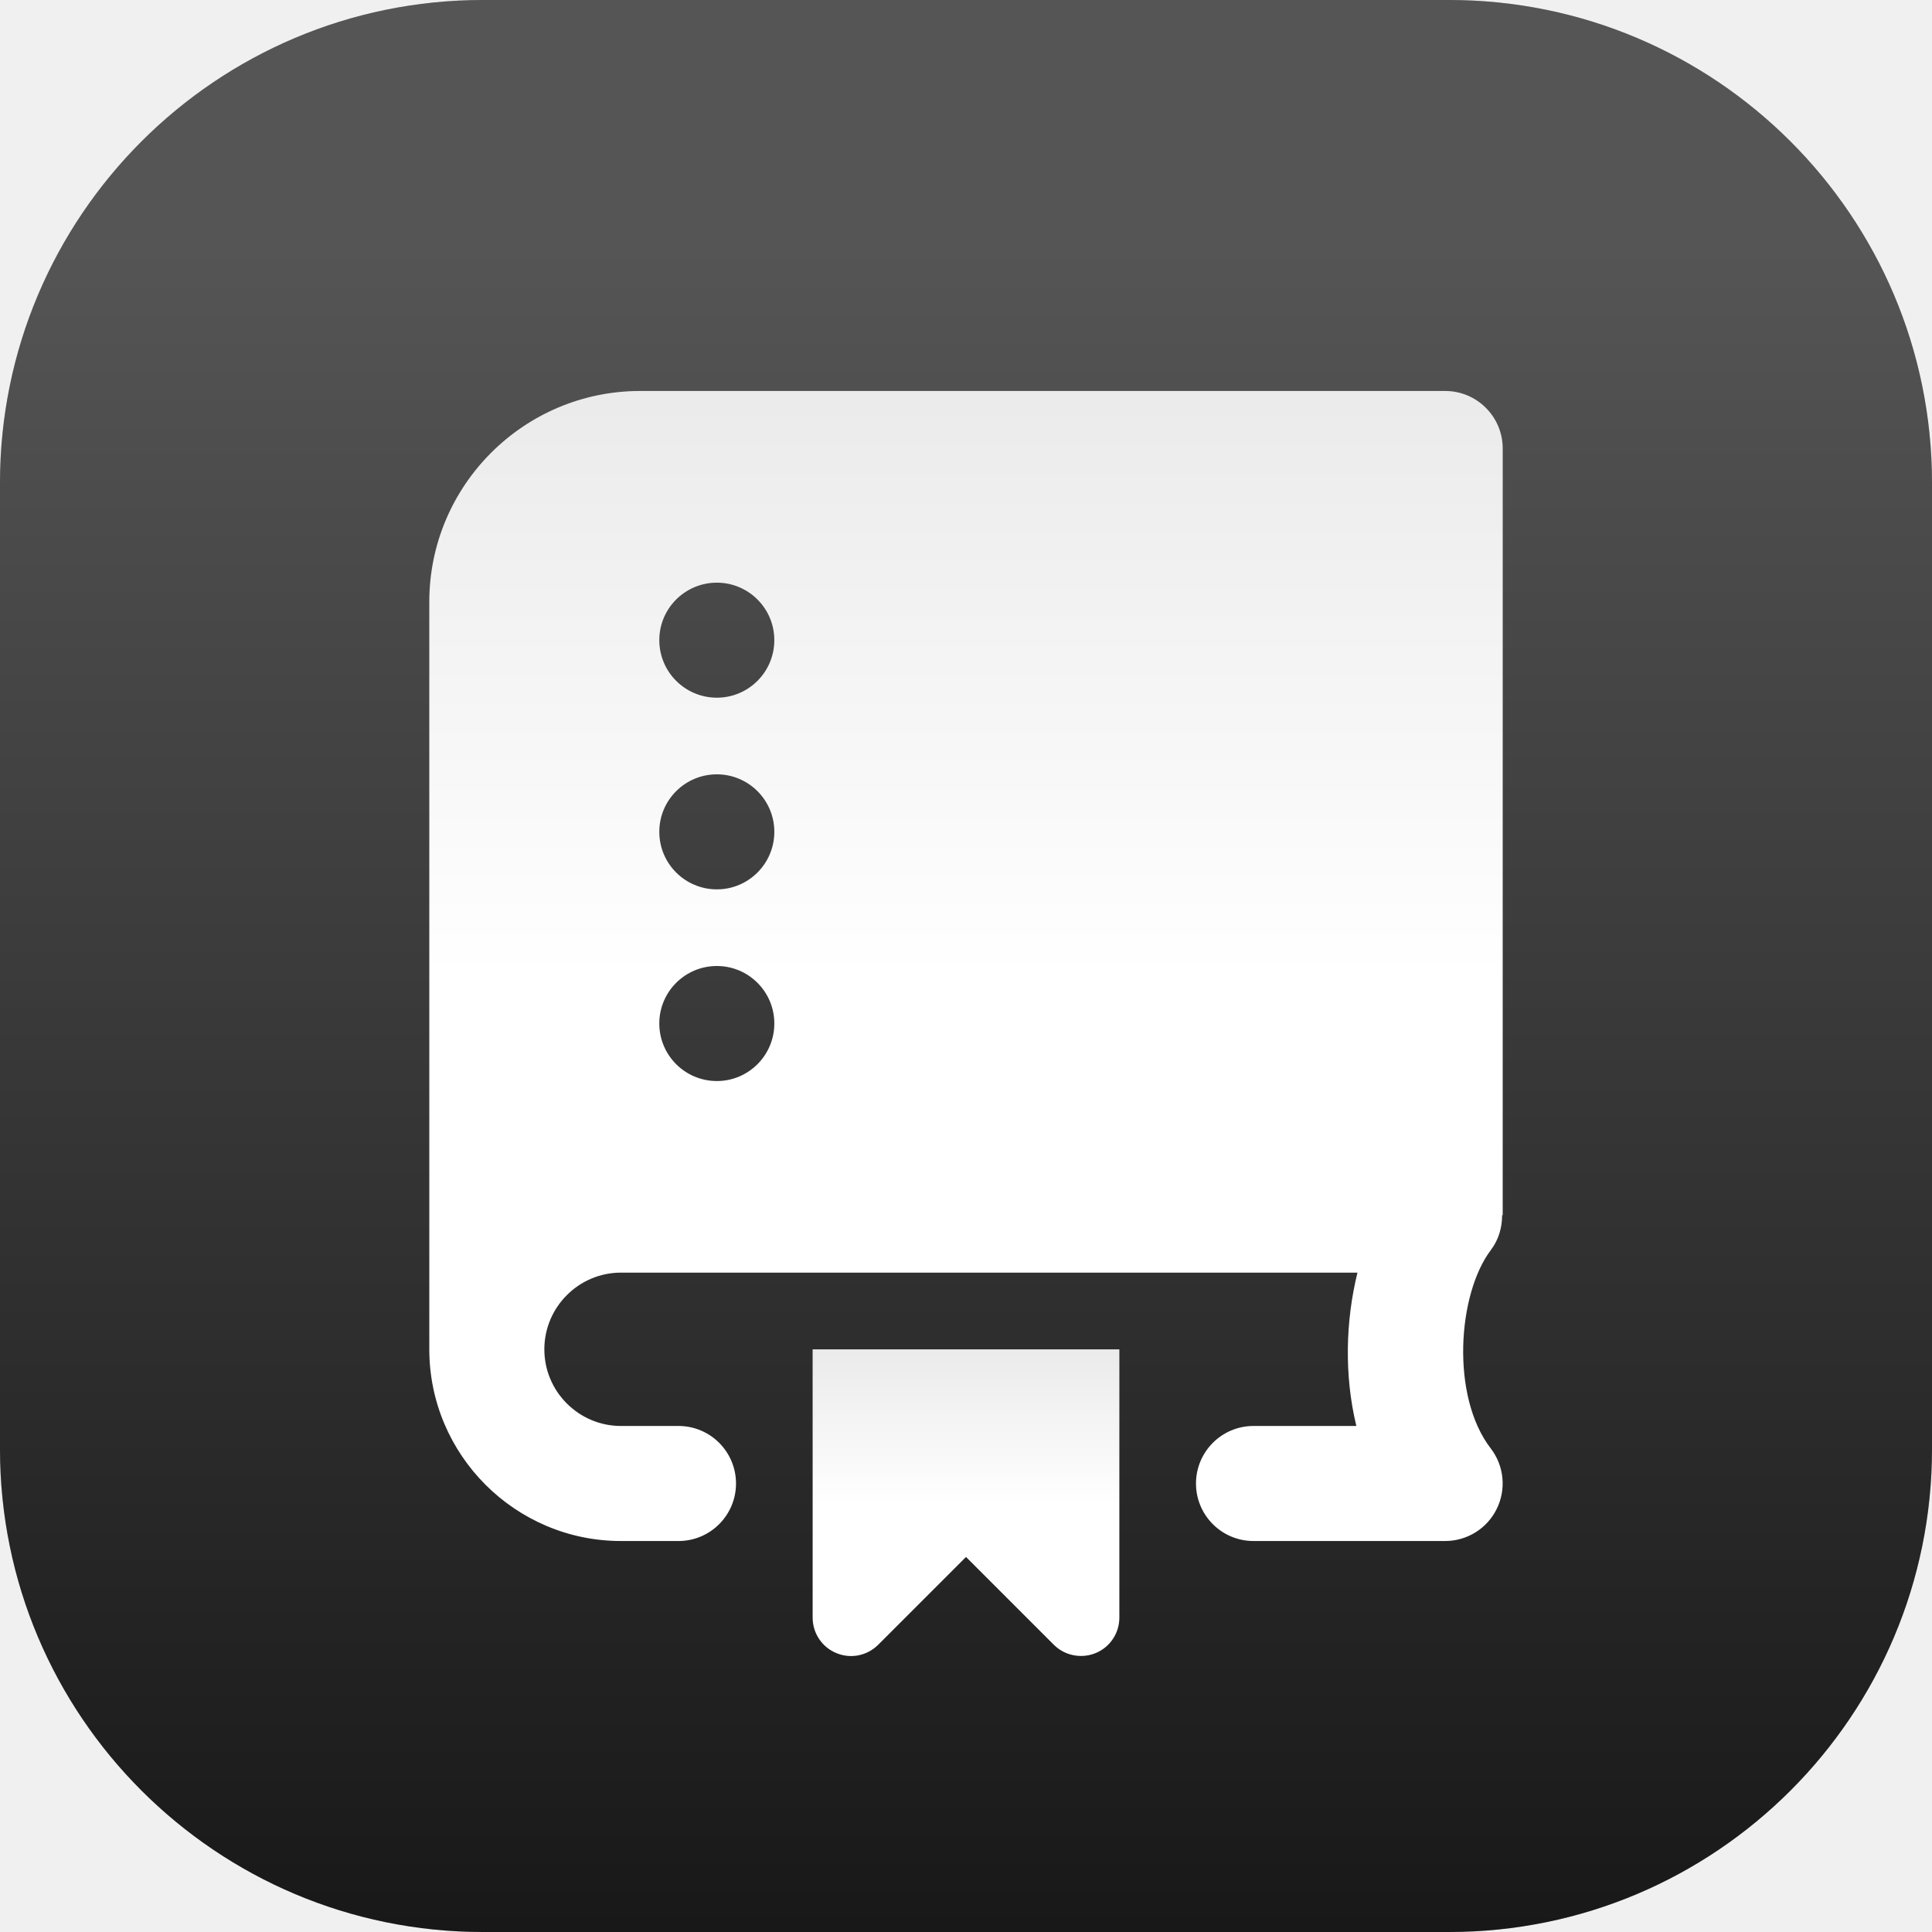
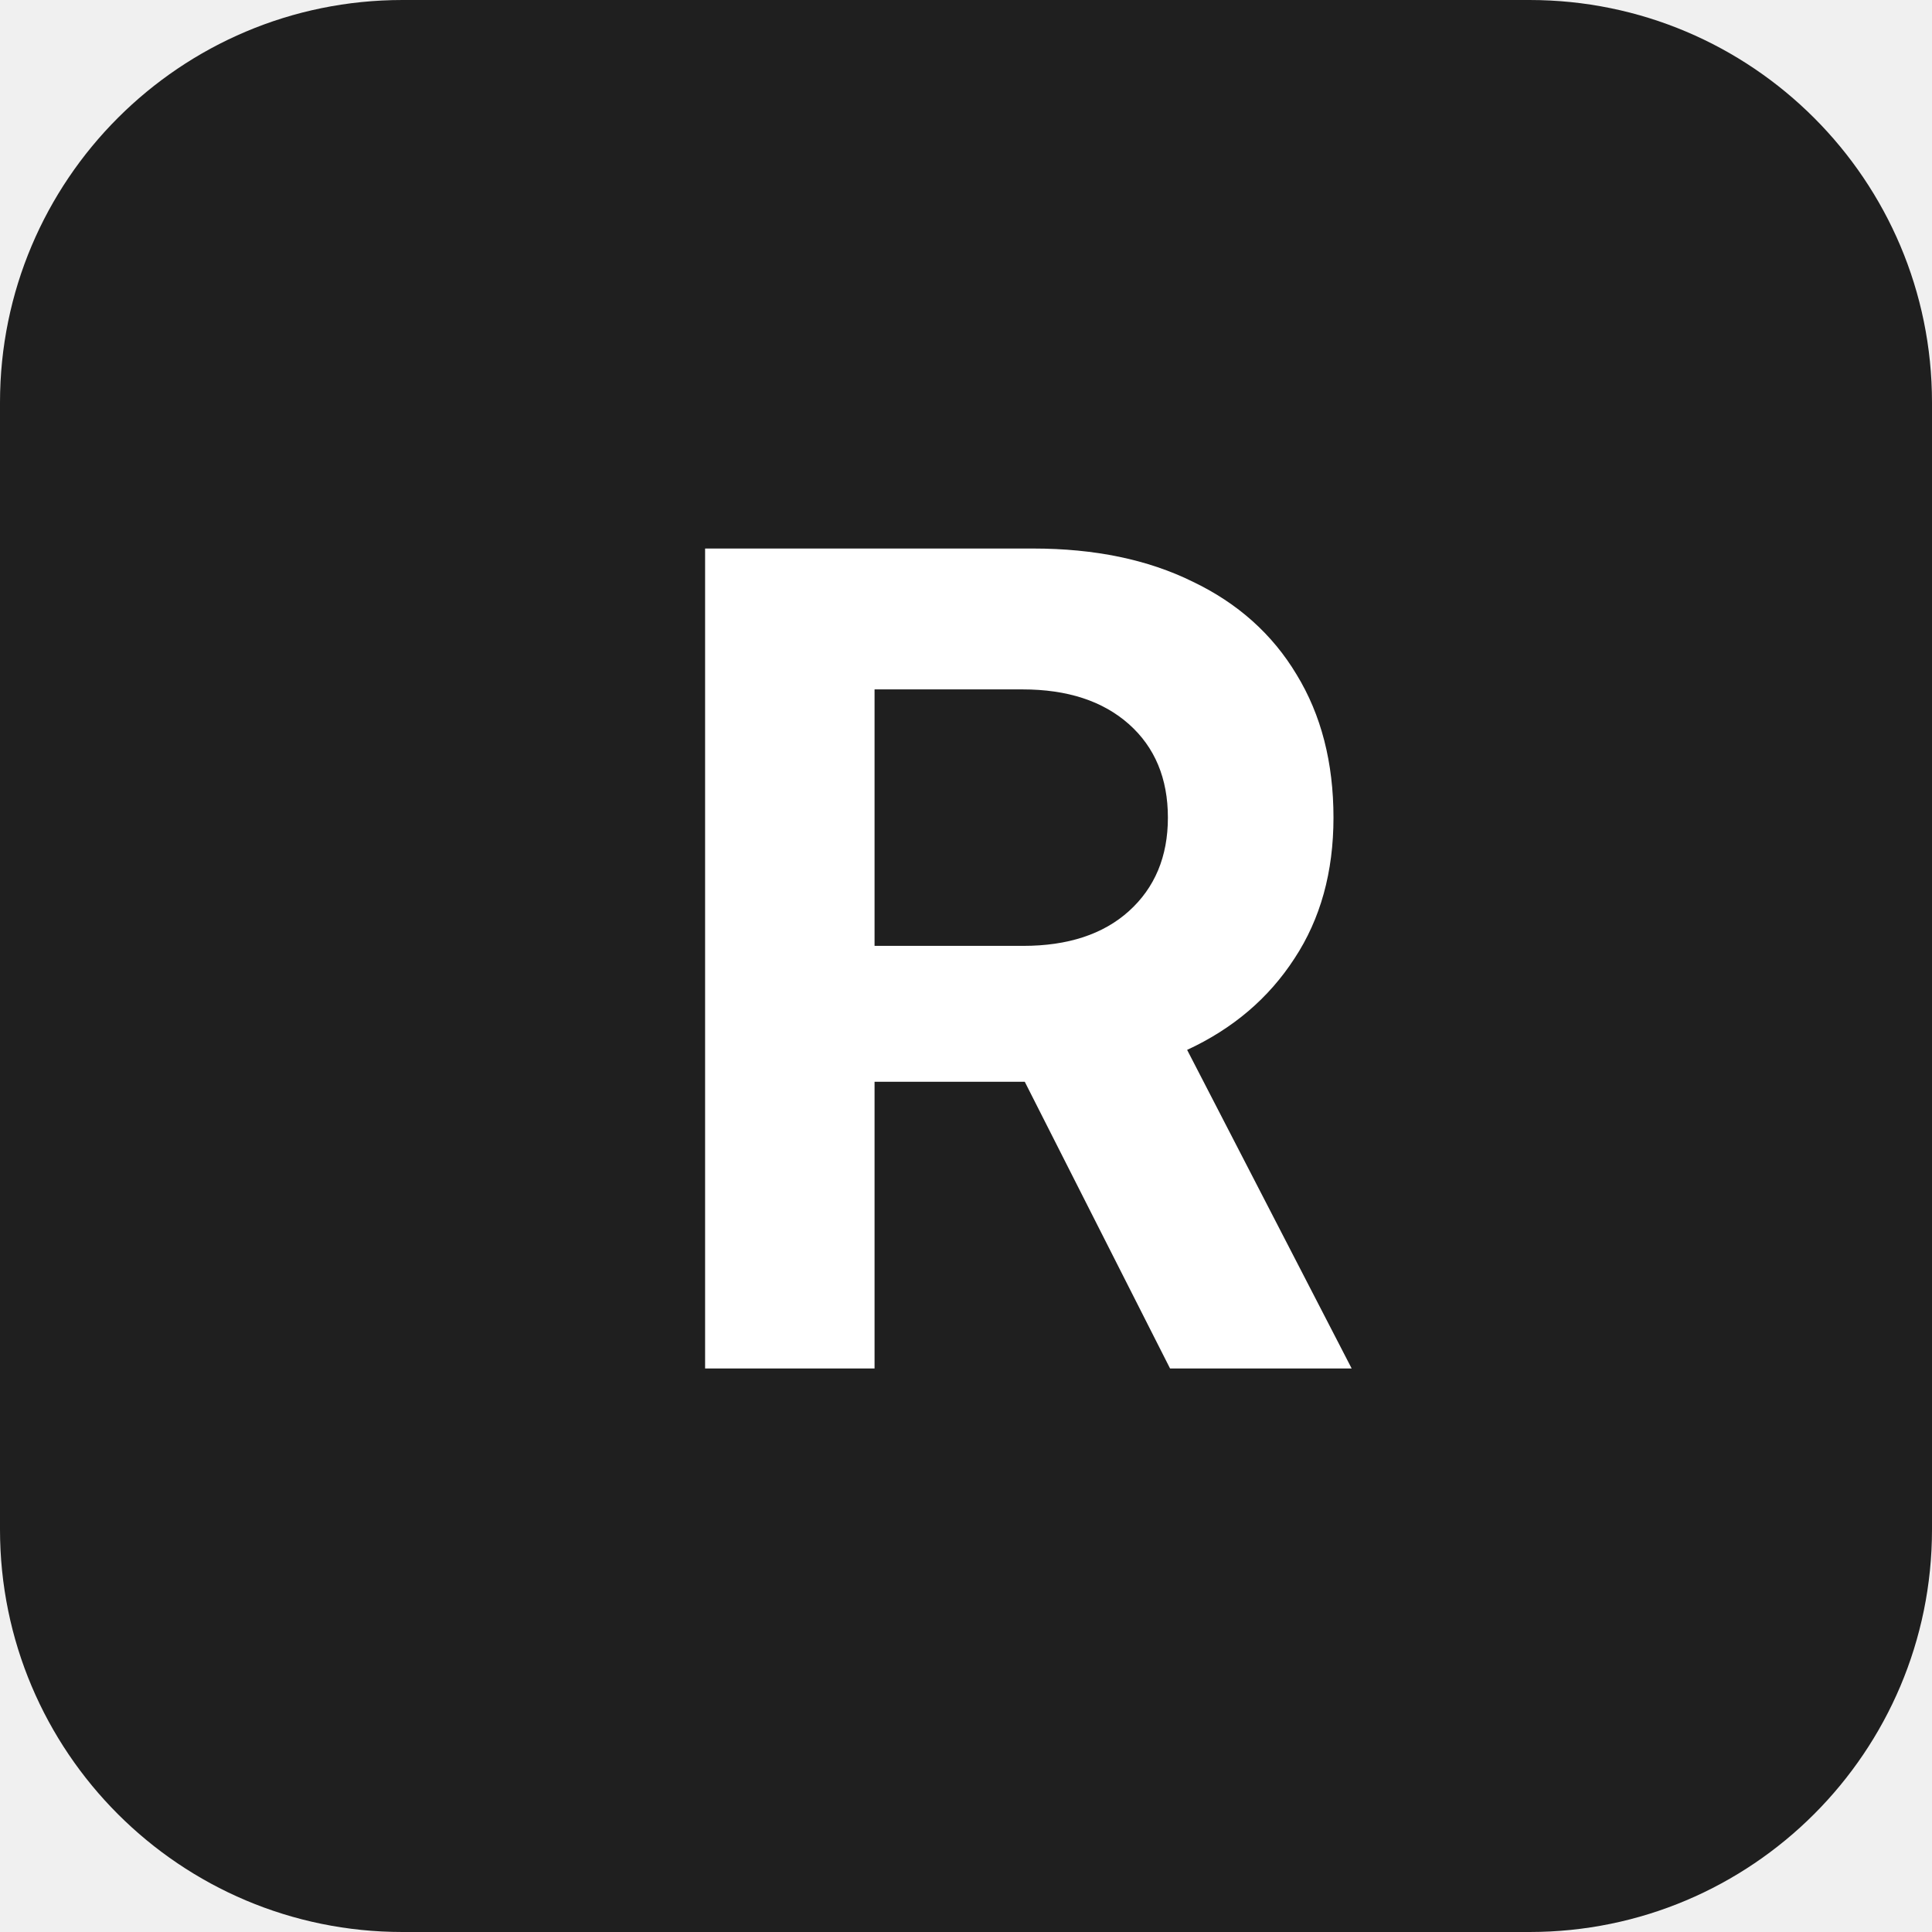
<svg xmlns="http://www.w3.org/2000/svg" width="24" height="24" viewBox="0 0 24 24" fill="none">
-   <rect width="24" height="24" rx="6" fill="#1F1F1F" />
-   <rect width="24" height="24" rx="6" fill="url(#paint0_linear_933_5581)" fill-opacity="0.24" />
-   <g clip-path="url(#clip0_933_5581)">
-     <path d="M13.905 16.762H10.095V20.095C10.095 20.288 10.211 20.462 10.389 20.535C10.568 20.61 10.771 20.569 10.909 20.432L12 19.341L13.091 20.432C13.183 20.524 13.305 20.571 13.429 20.571C13.489 20.571 13.552 20.56 13.611 20.535C13.789 20.462 13.905 20.288 13.905 20.095V16.762Z" fill="white" />
-     <path d="M13.905 16.762H10.095V20.095C10.095 20.288 10.211 20.462 10.389 20.535C10.568 20.61 10.771 20.569 10.909 20.432L12 19.341L13.091 20.432C13.183 20.524 13.305 20.571 13.429 20.571C13.489 20.571 13.552 20.56 13.611 20.535C13.789 20.462 13.905 20.288 13.905 20.095V16.762Z" fill="url(#paint1_linear_933_5581)" fill-opacity="0.09" />
-     <path d="M18.661 15.095H18.667V5.571C18.667 5.177 18.347 4.857 17.952 4.857H7.952C6.508 4.857 5.333 6.031 5.333 7.476V16.762C5.333 18.074 6.402 19.143 7.714 19.143H8.429C8.823 19.143 9.143 18.823 9.143 18.429C9.143 18.034 8.823 17.714 8.429 17.714H7.714C7.19 17.714 6.762 17.287 6.762 16.762C6.762 16.237 7.19 15.809 7.714 15.809H16.863C16.715 16.409 16.697 17.085 16.849 17.714H15.571C15.177 17.714 14.857 18.034 14.857 18.429C14.857 18.823 15.177 19.143 15.571 19.143H17.952C18.225 19.143 18.473 18.988 18.593 18.744C18.713 18.5 18.685 18.209 18.518 17.992C18.02 17.346 18.105 16.075 18.521 15.527C18.617 15.4 18.66 15.248 18.66 15.094L18.661 15.095ZM8.905 13.429C8.51 13.429 8.19 13.109 8.19 12.714C8.19 12.32 8.51 12 8.905 12C9.299 12 9.619 12.32 9.619 12.714C9.619 13.109 9.299 13.429 8.905 13.429ZM8.905 11.048C8.51 11.048 8.19 10.728 8.19 10.333C8.19 9.939 8.51 9.619 8.905 9.619C9.299 9.619 9.619 9.939 9.619 10.333C9.619 10.728 9.299 11.048 8.905 11.048ZM8.905 8.667C8.51 8.667 8.19 8.347 8.19 7.952C8.19 7.558 8.51 7.238 8.905 7.238C9.299 7.238 9.619 7.558 9.619 7.952C9.619 8.347 9.299 8.667 8.905 8.667Z" fill="white" />
-     <path d="M18.661 15.095H18.667V5.571C18.667 5.177 18.347 4.857 17.952 4.857H7.952C6.508 4.857 5.333 6.031 5.333 7.476V16.762C5.333 18.074 6.402 19.143 7.714 19.143H8.429C8.823 19.143 9.143 18.823 9.143 18.429C9.143 18.034 8.823 17.714 8.429 17.714H7.714C7.19 17.714 6.762 17.287 6.762 16.762C6.762 16.237 7.19 15.809 7.714 15.809H16.863C16.715 16.409 16.697 17.085 16.849 17.714H15.571C15.177 17.714 14.857 18.034 14.857 18.429C14.857 18.823 15.177 19.143 15.571 19.143H17.952C18.225 19.143 18.473 18.988 18.593 18.744C18.713 18.5 18.685 18.209 18.518 17.992C18.02 17.346 18.105 16.075 18.521 15.527C18.617 15.4 18.66 15.248 18.66 15.094L18.661 15.095ZM8.905 13.429C8.51 13.429 8.19 13.109 8.19 12.714C8.19 12.32 8.51 12 8.905 12C9.299 12 9.619 12.32 9.619 12.714C9.619 13.109 9.299 13.429 8.905 13.429ZM8.905 11.048C8.51 11.048 8.19 10.728 8.19 10.333C8.19 9.939 8.51 9.619 8.905 9.619C9.299 9.619 9.619 9.939 9.619 10.333C9.619 10.728 9.299 11.048 8.905 11.048ZM8.905 8.667C8.51 8.667 8.19 8.347 8.19 7.952C8.19 7.558 8.51 7.238 8.905 7.238C9.299 7.238 9.619 7.558 9.619 7.952C9.619 8.347 9.299 8.667 8.905 8.667Z" fill="url(#paint2_linear_933_5581)" fill-opacity="0.09" />
-   </g>
-   <defs>
-     <linearGradient id="paint0_linear_933_5581" x1="12" y1="3" x2="12" y2="24" gradientUnits="userSpaceOnUse">
-       <stop stop-color="white" />
-       <stop offset="1" />
-     </linearGradient>
-     <linearGradient id="paint1_linear_933_5581" x1="12" y1="18.702" x2="12" y2="16.52" gradientUnits="userSpaceOnUse">
-       <stop stop-opacity="0" />
-       <stop offset="1" />
-     </linearGradient>
-     <linearGradient id="paint2_linear_933_5581" x1="12" y1="12.13" x2="12" y2="3.948" gradientUnits="userSpaceOnUse">
-       <stop stop-opacity="0" />
-       <stop offset="1" />
-     </linearGradient>
-     <clipPath id="clip0_933_5581">
-       <rect width="17.143" height="17.143" fill="white" transform="translate(3.42857 3.42857)" />
-     </clipPath>
-   </defs>
+   <rect width="24" height="24" rx="5" fill="#1F1F1F" />
+   <path d="M8.759 17V6.814H12.833C13.599 6.814 14.259 6.951 14.815 7.225C15.376 7.493 15.807 7.879 16.107 8.38C16.413 8.881 16.565 9.474 16.565 10.157C16.565 10.832 16.404 11.415 16.08 11.907C15.761 12.399 15.317 12.778 14.747 13.042L16.791 17H14.535L12.73 13.438C12.726 13.438 12.719 13.438 12.71 13.438H10.864V17H8.759ZM10.864 11.75H12.71C13.266 11.75 13.704 11.606 14.023 11.319C14.346 11.028 14.508 10.64 14.508 10.157C14.508 9.67 14.346 9.282 14.023 8.995C13.699 8.708 13.259 8.564 12.703 8.564H10.864V11.75Z" fill="white" />
</svg>
